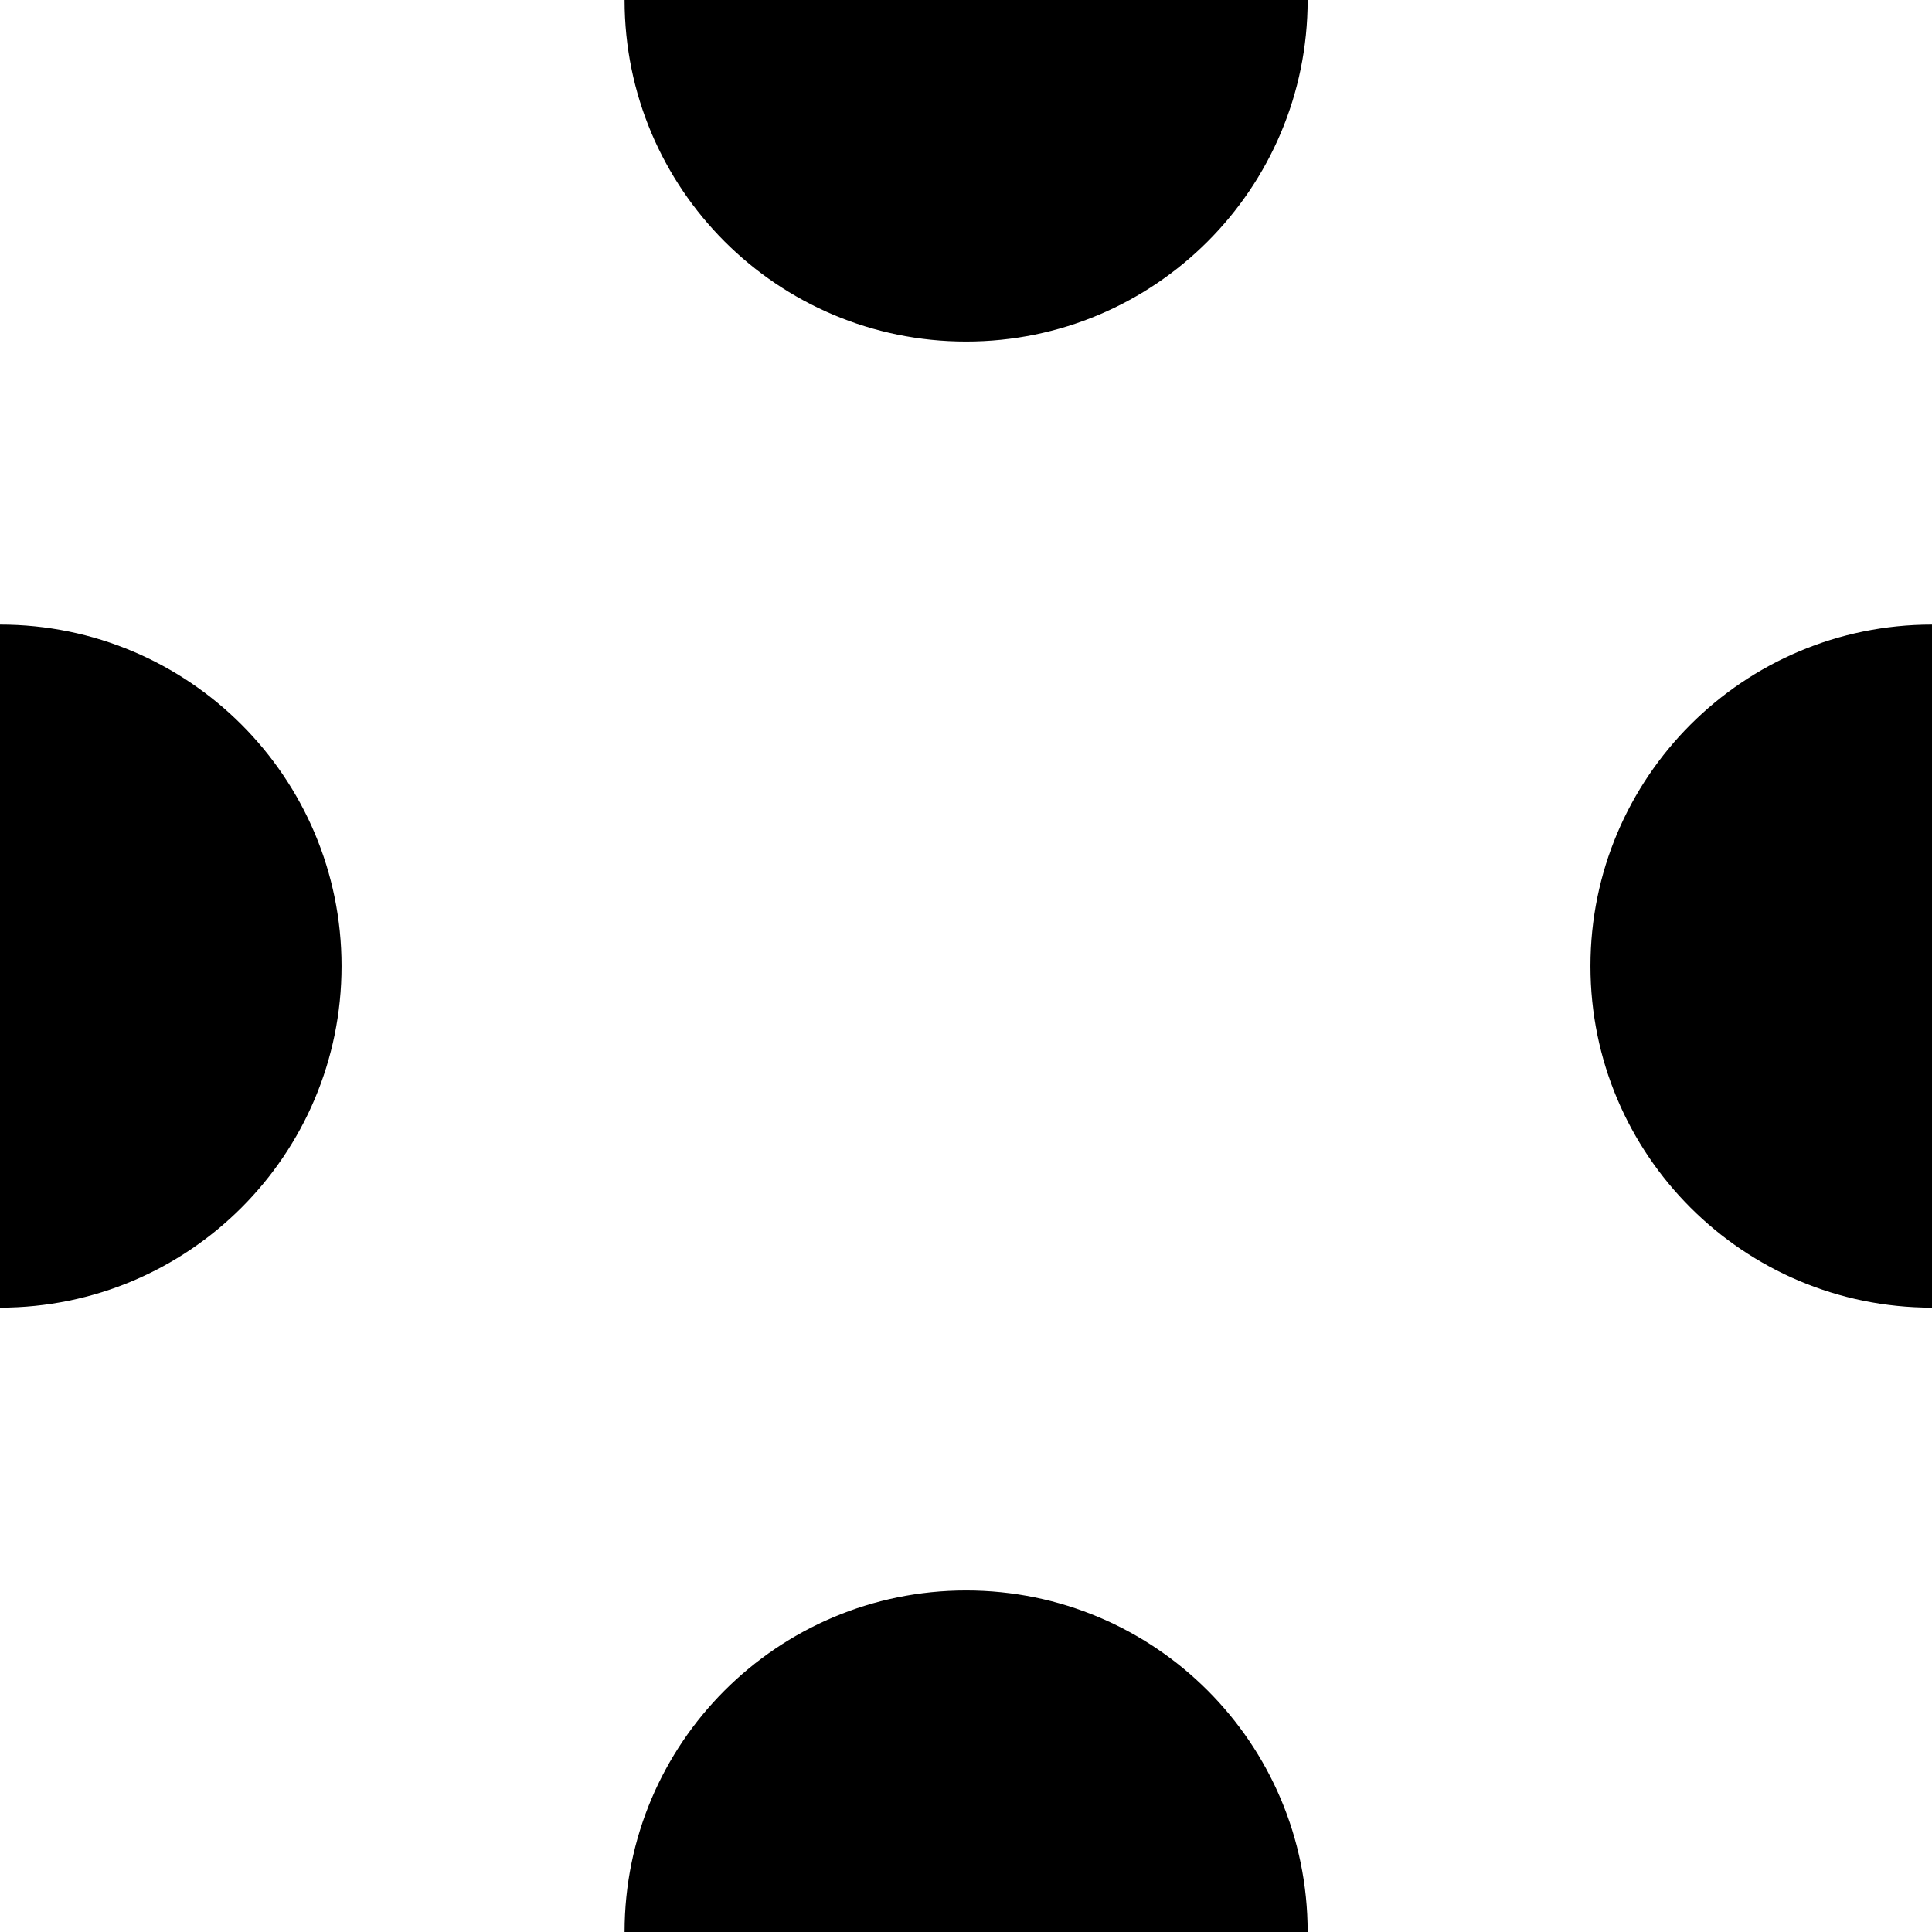
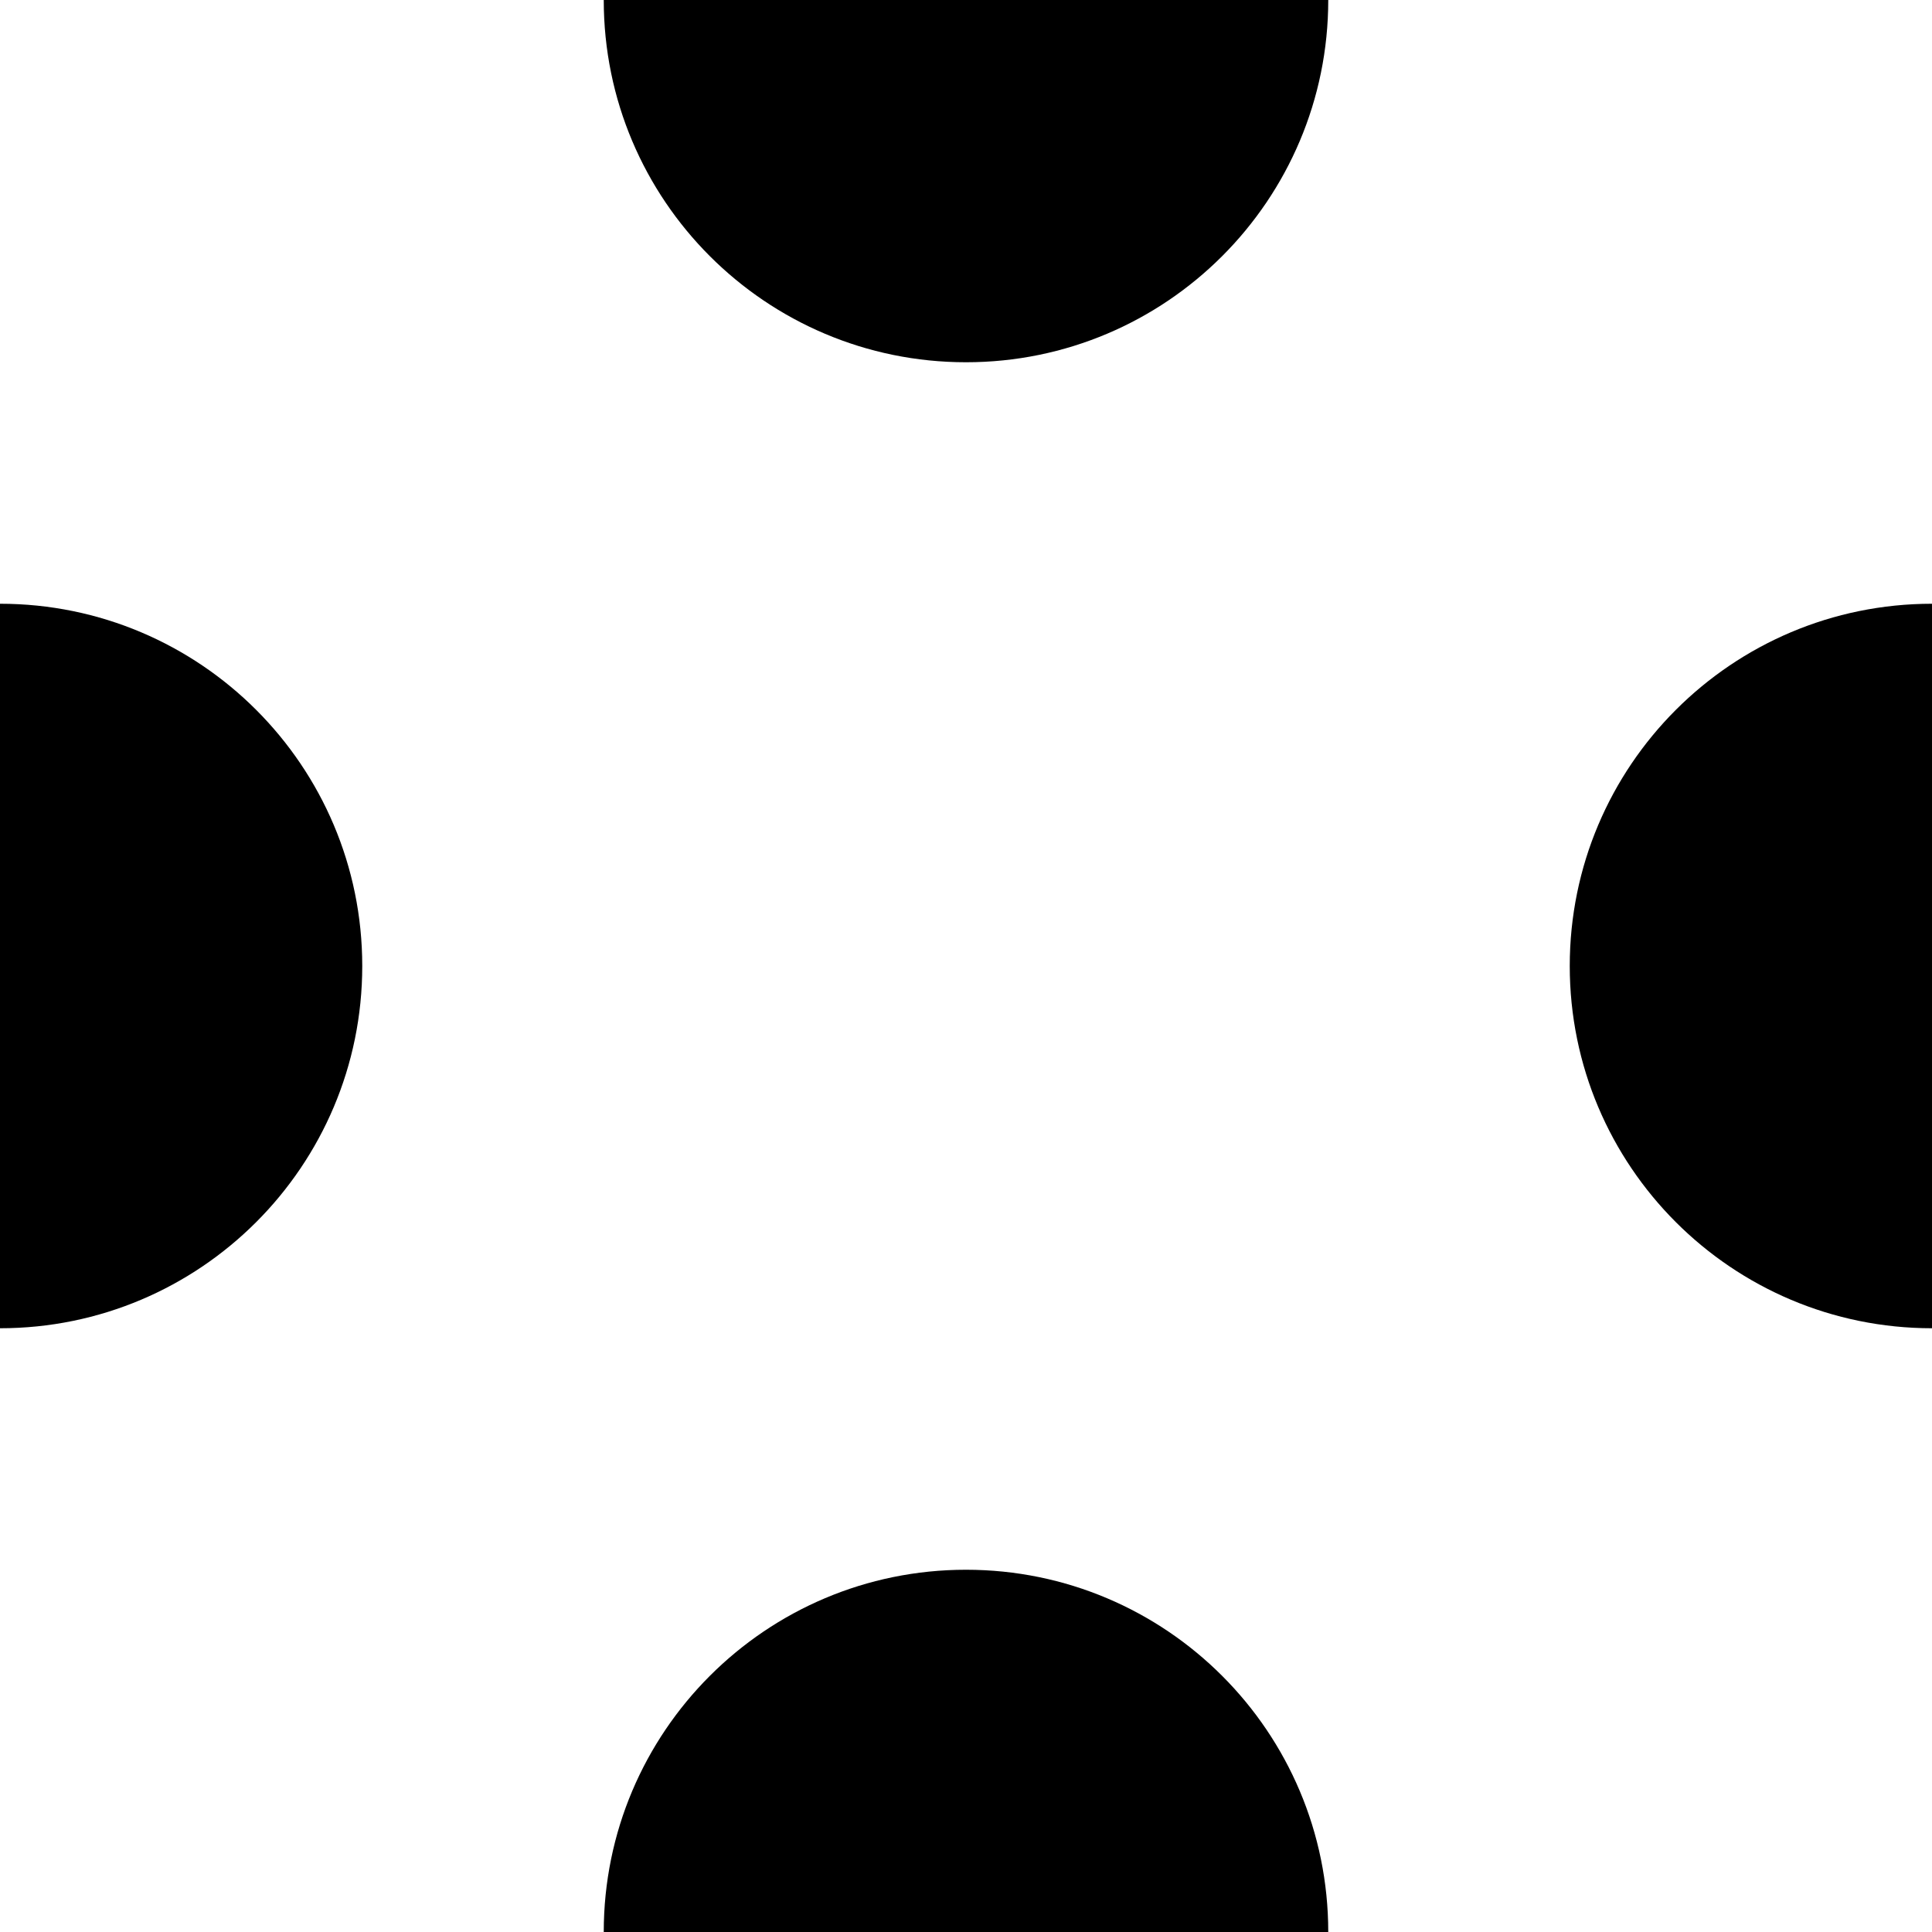
- <svg xmlns="http://www.w3.org/2000/svg" width="8.485" height="8.485" viewBox="0 0 8.485 8.485">
-   <defs>
-     <pattern id="dots" x="0" y="0" width="8.485" height="8.485" patternUnits="userSpaceOnUse">
-       <circle cx="4.243" cy="0" r="1.5" fill="black" />
-       <circle cx="0" cy="4.243" r="1.5" fill="black" />
-       <circle cx="8.485" cy="4.243" r="1.5" fill="black" />
-       <circle cx="4.243" cy="8.485" r="1.5" fill="black" />
-     </pattern>
-   </defs>
-   <rect width="100%" height="100%" fill="url(#dots)" />
+ <svg xmlns="http://www.w3.org/2000/svg" width="8" height="8" viewBox="0 0 8 8" fill="none">
+   <circle cx="4" cy="0" r="1.5" fill="black" />
+   <circle cx="0" cy="4" r="1.5" fill="black" />
+   <circle cx="8" cy="4" r="1.5" fill="black" />
+   <circle cx="4" cy="8" r="1.5" fill="black" />
</svg>
